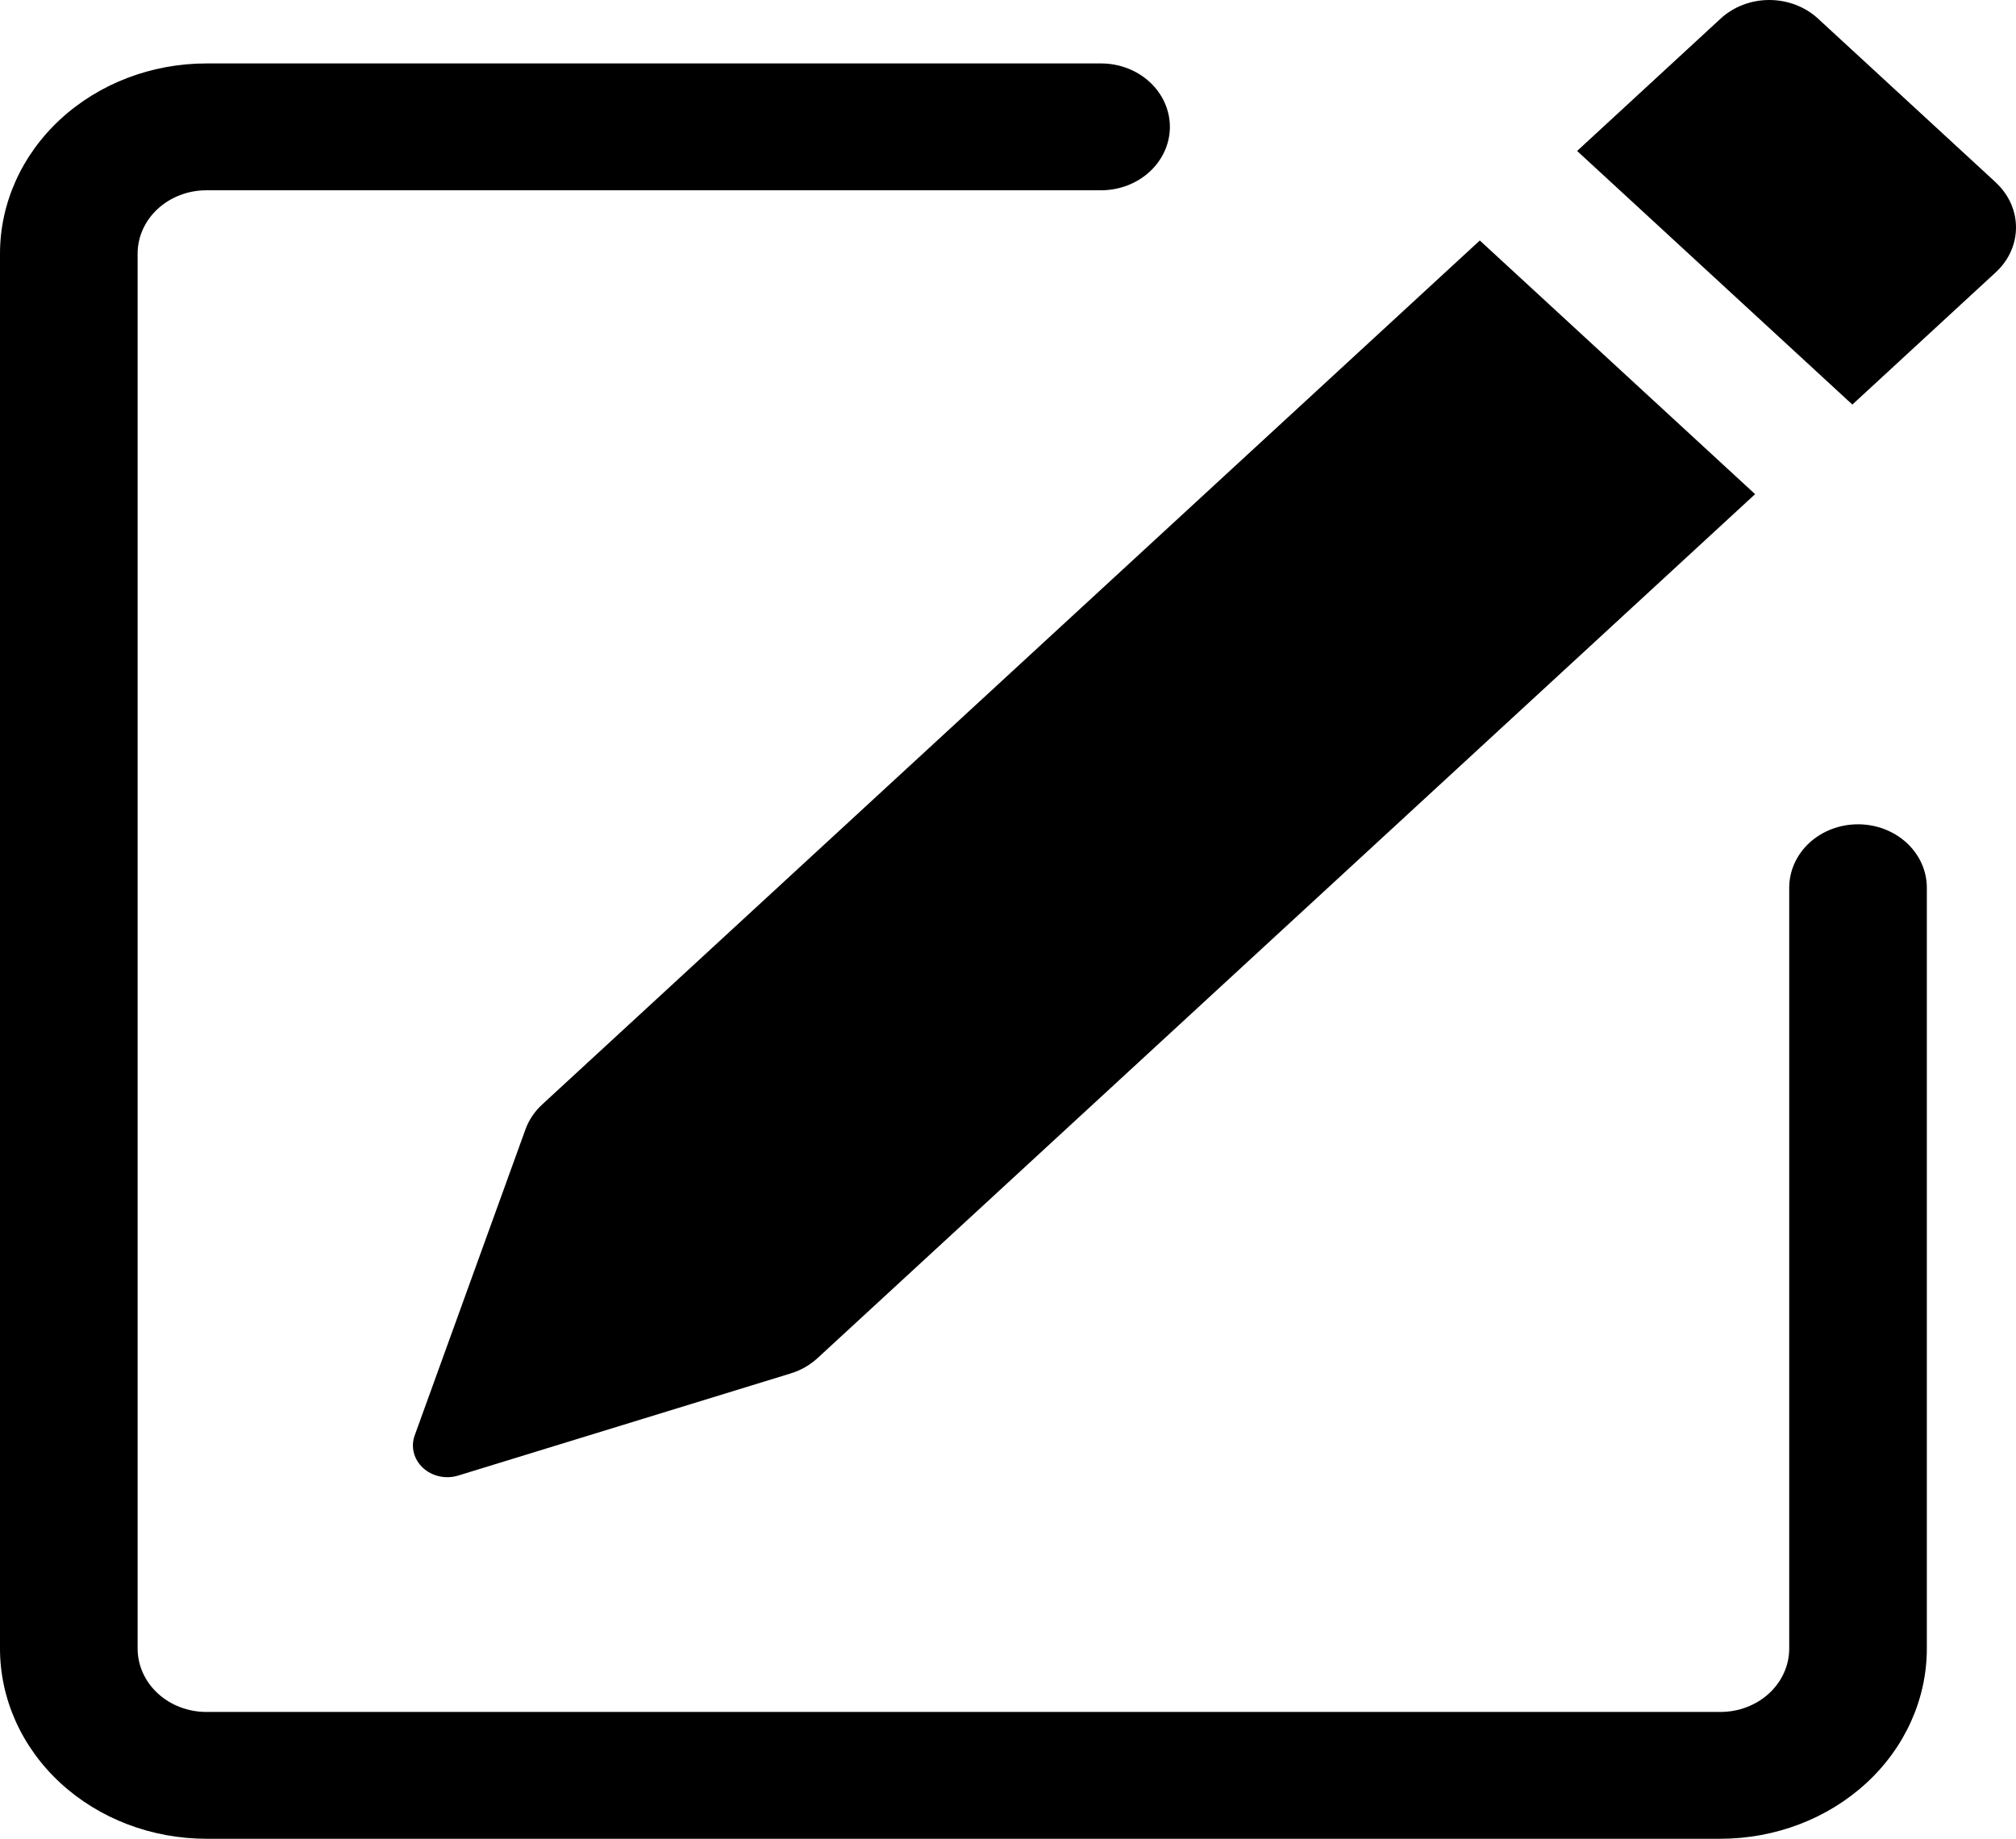
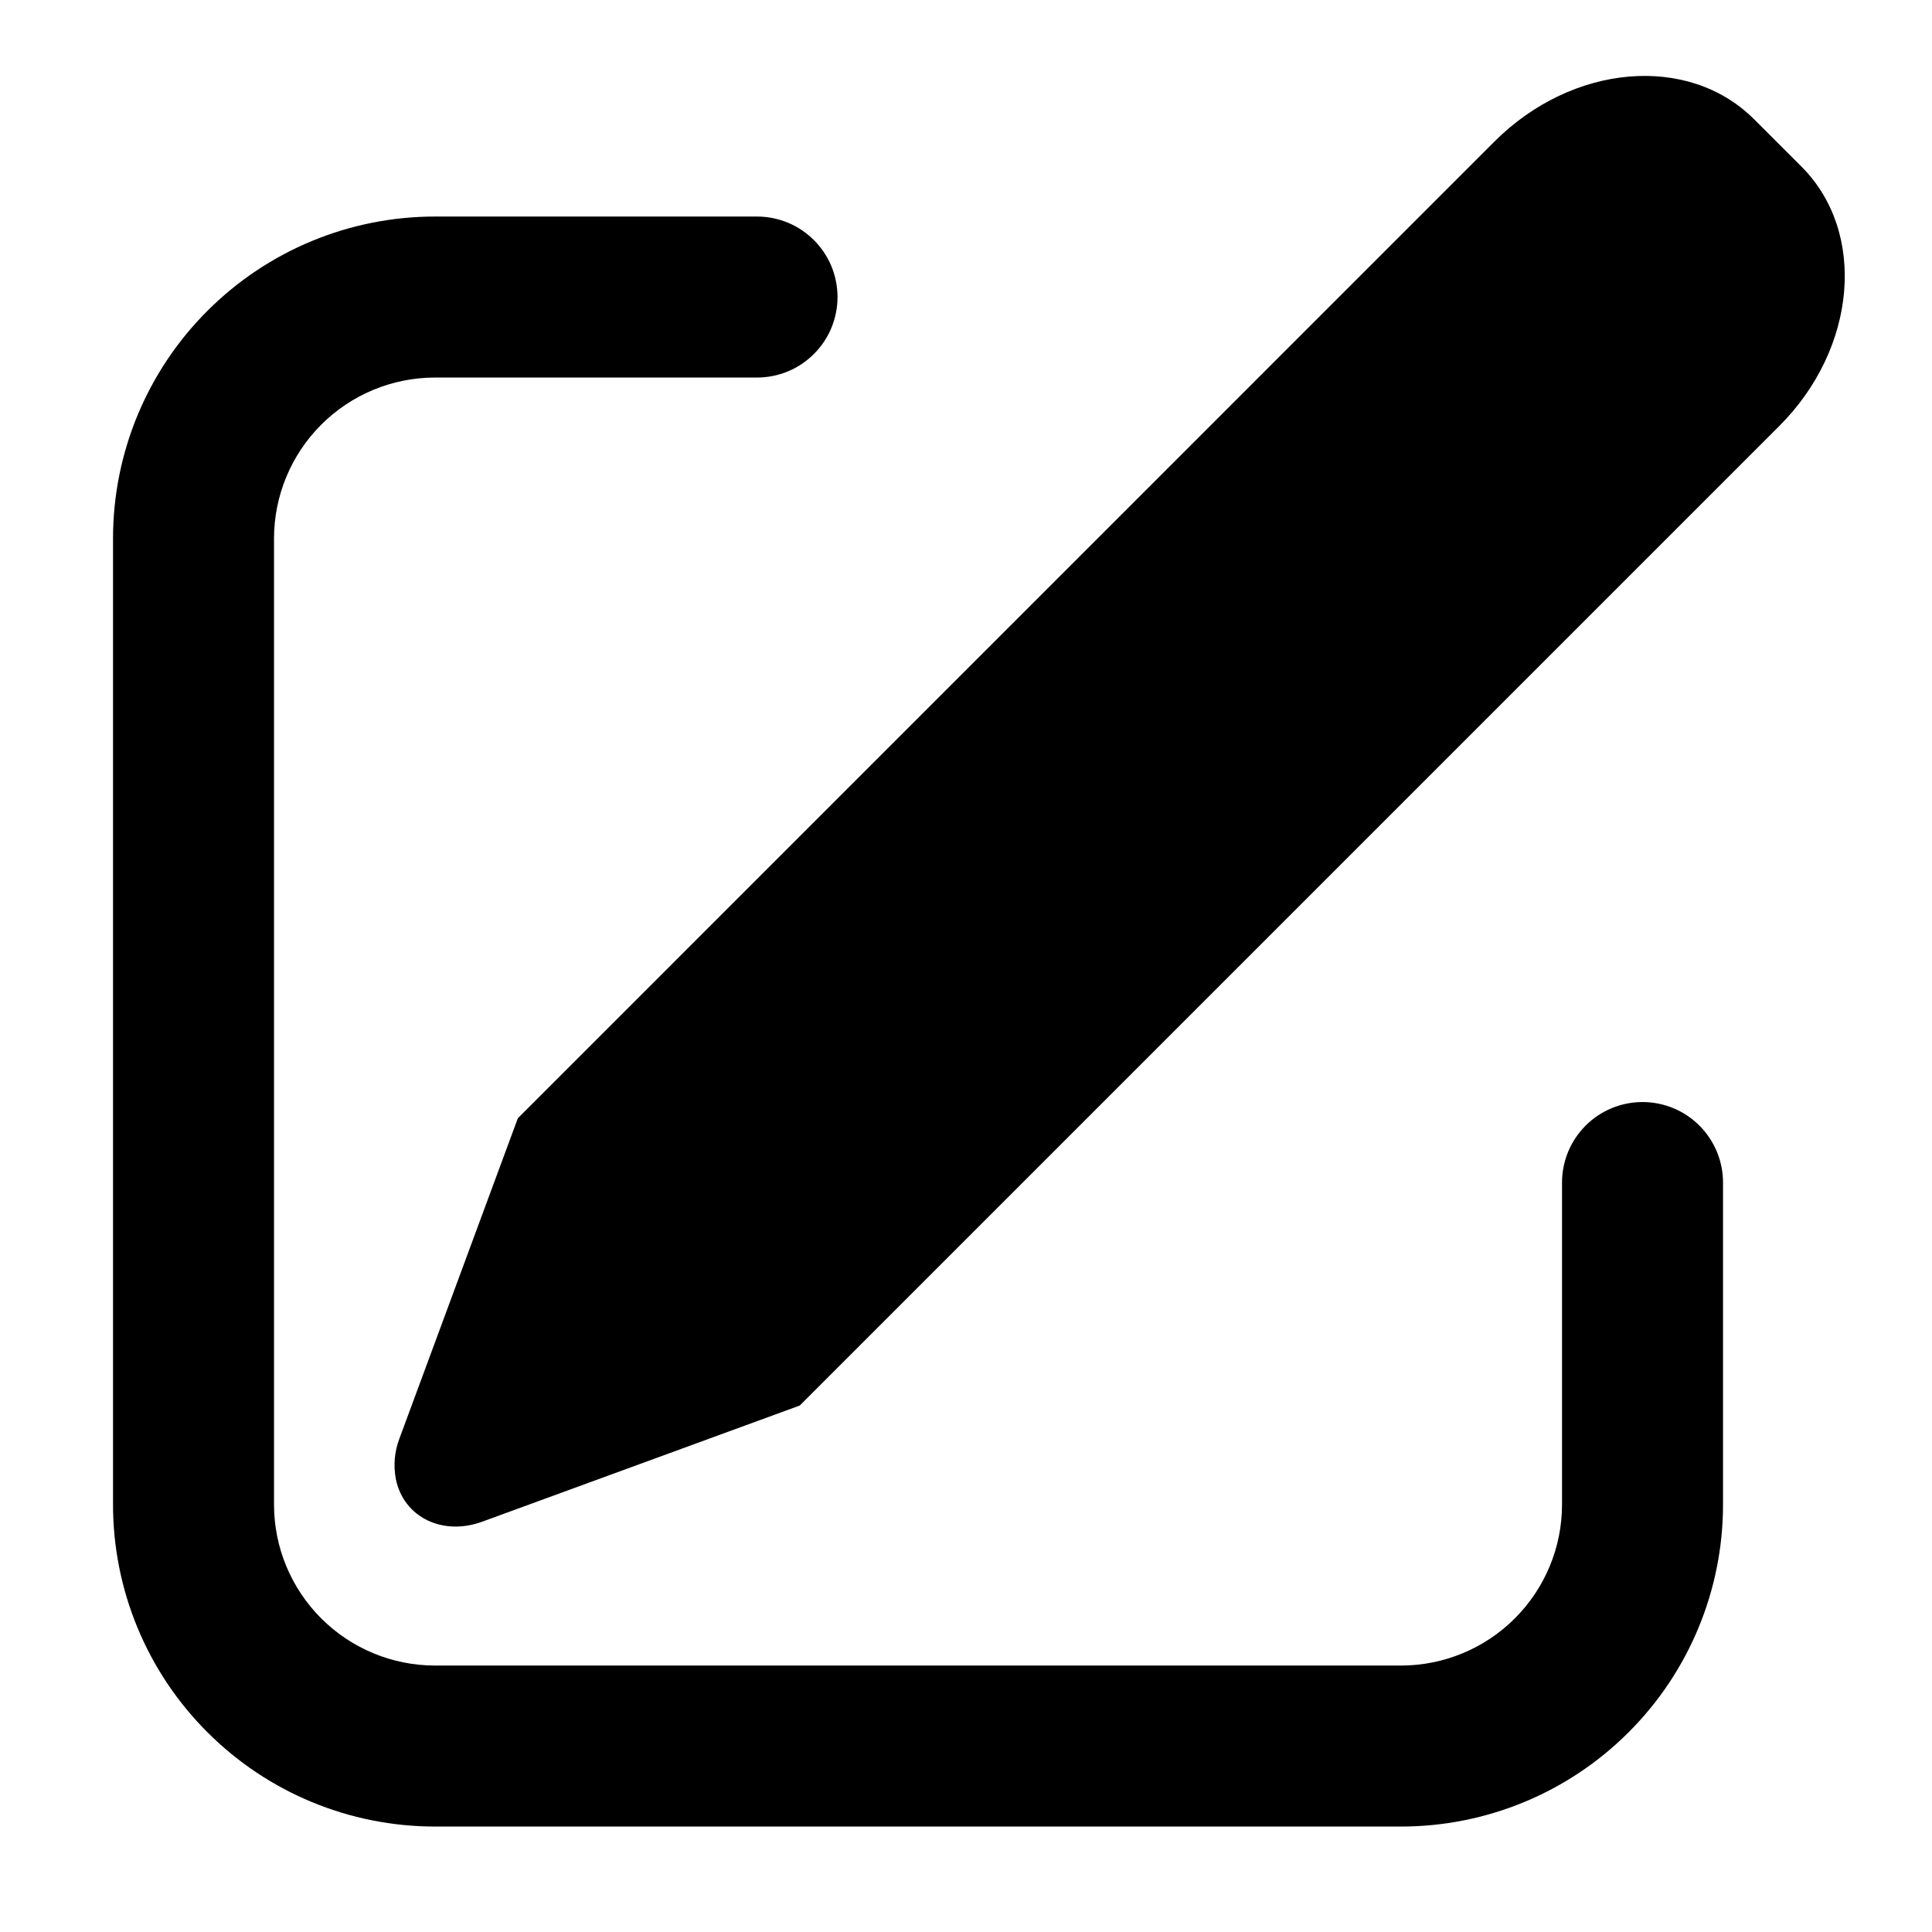
- <svg xmlns="http://www.w3.org/2000/svg" width="57" height="52" viewBox="0 0 57 52" fill="none">
-   <path d="M56.432 5.165C56.796 5.502 57 5.957 57 6.431C57 6.906 56.796 7.361 56.432 7.697L52.373 11.441L44.591 4.269L48.65 0.525C49.014 0.189 49.509 0 50.025 0C50.541 0 51.036 0.189 51.401 0.525L56.432 5.162V5.165ZM49.622 13.973L41.84 6.801L15.328 31.236C15.114 31.434 14.952 31.674 14.857 31.939L11.724 40.596C11.668 40.754 11.659 40.923 11.701 41.085C11.743 41.247 11.832 41.395 11.96 41.512C12.087 41.63 12.248 41.712 12.424 41.751C12.599 41.789 12.783 41.782 12.954 41.729L22.348 38.843C22.635 38.756 22.896 38.608 23.11 38.412L49.622 13.976V13.973Z" fill="black" />
-   <path fill-rule="evenodd" clip-rule="evenodd" d="M0 46.621C0 48.047 0.615 49.416 1.71 50.425C2.804 51.433 4.289 52 5.837 52H48.642C50.19 52 51.675 51.433 52.769 50.425C53.864 49.416 54.479 48.047 54.479 46.621V25.104C54.479 24.629 54.274 24.173 53.909 23.836C53.544 23.5 53.049 23.311 52.533 23.311C52.017 23.311 51.522 23.5 51.157 23.836C50.793 24.173 50.588 24.629 50.588 25.104V46.621C50.588 47.096 50.383 47.553 50.018 47.889C49.653 48.225 49.158 48.414 48.642 48.414H5.837C5.321 48.414 4.826 48.225 4.461 47.889C4.096 47.553 3.891 47.096 3.891 46.621V7.174C3.891 6.698 4.096 6.242 4.461 5.906C4.826 5.57 5.321 5.381 5.837 5.381H31.131C31.647 5.381 32.142 5.192 32.507 4.855C32.871 4.519 33.077 4.063 33.077 3.588C33.077 3.112 32.871 2.656 32.507 2.32C32.142 1.983 31.647 1.794 31.131 1.794H5.837C4.289 1.794 2.804 2.361 1.71 3.37C0.615 4.379 0 5.747 0 7.174V46.621Z" fill="black" />
+ <svg xmlns="http://www.w3.org/2000/svg" width="24" height="24" viewBox="0 0 24 24" fill="none">
+   <path d="M21.789 1.48L22.379 2.07C23.192 2.884 23.069 4.327 22.102 5.293L9.935 17.46L5.993 18.902C5.498 19.084 5.016 18.848 4.918 18.377C4.885 18.206 4.9 18.029 4.963 17.867L6.433 13.891L18.566 1.757C19.533 0.791 20.976 0.667 21.789 1.481V1.48ZM9.404 2.69C9.535 2.69 9.665 2.716 9.787 2.766C9.908 2.816 10.018 2.89 10.111 2.983C10.204 3.076 10.278 3.186 10.328 3.307C10.378 3.429 10.404 3.559 10.404 3.69C10.404 3.821 10.378 3.951 10.328 4.073C10.278 4.194 10.204 4.304 10.111 4.397C10.018 4.49 9.908 4.564 9.787 4.614C9.665 4.664 9.535 4.69 9.404 4.69H5.404C4.874 4.69 4.365 4.901 3.99 5.276C3.615 5.651 3.404 6.16 3.404 6.69V18.69C3.404 19.221 3.615 19.729 3.99 20.104C4.365 20.479 4.874 20.69 5.404 20.69H17.404C17.934 20.69 18.443 20.479 18.818 20.104C19.193 19.729 19.404 19.221 19.404 18.69V14.69C19.404 14.425 19.509 14.171 19.697 13.983C19.884 13.795 20.139 13.69 20.404 13.69C20.669 13.69 20.924 13.795 21.111 13.983C21.299 14.171 21.404 14.425 21.404 14.69V18.69C21.404 19.751 20.983 20.768 20.232 21.518C19.482 22.269 18.465 22.69 17.404 22.69H5.404C4.343 22.69 3.326 22.269 2.576 21.518C1.825 20.768 1.404 19.751 1.404 18.69V6.69C1.404 5.629 1.825 4.612 2.576 3.862C3.326 3.111 4.343 2.69 5.404 2.69H9.404V2.69Z" fill="black" />
</svg>
